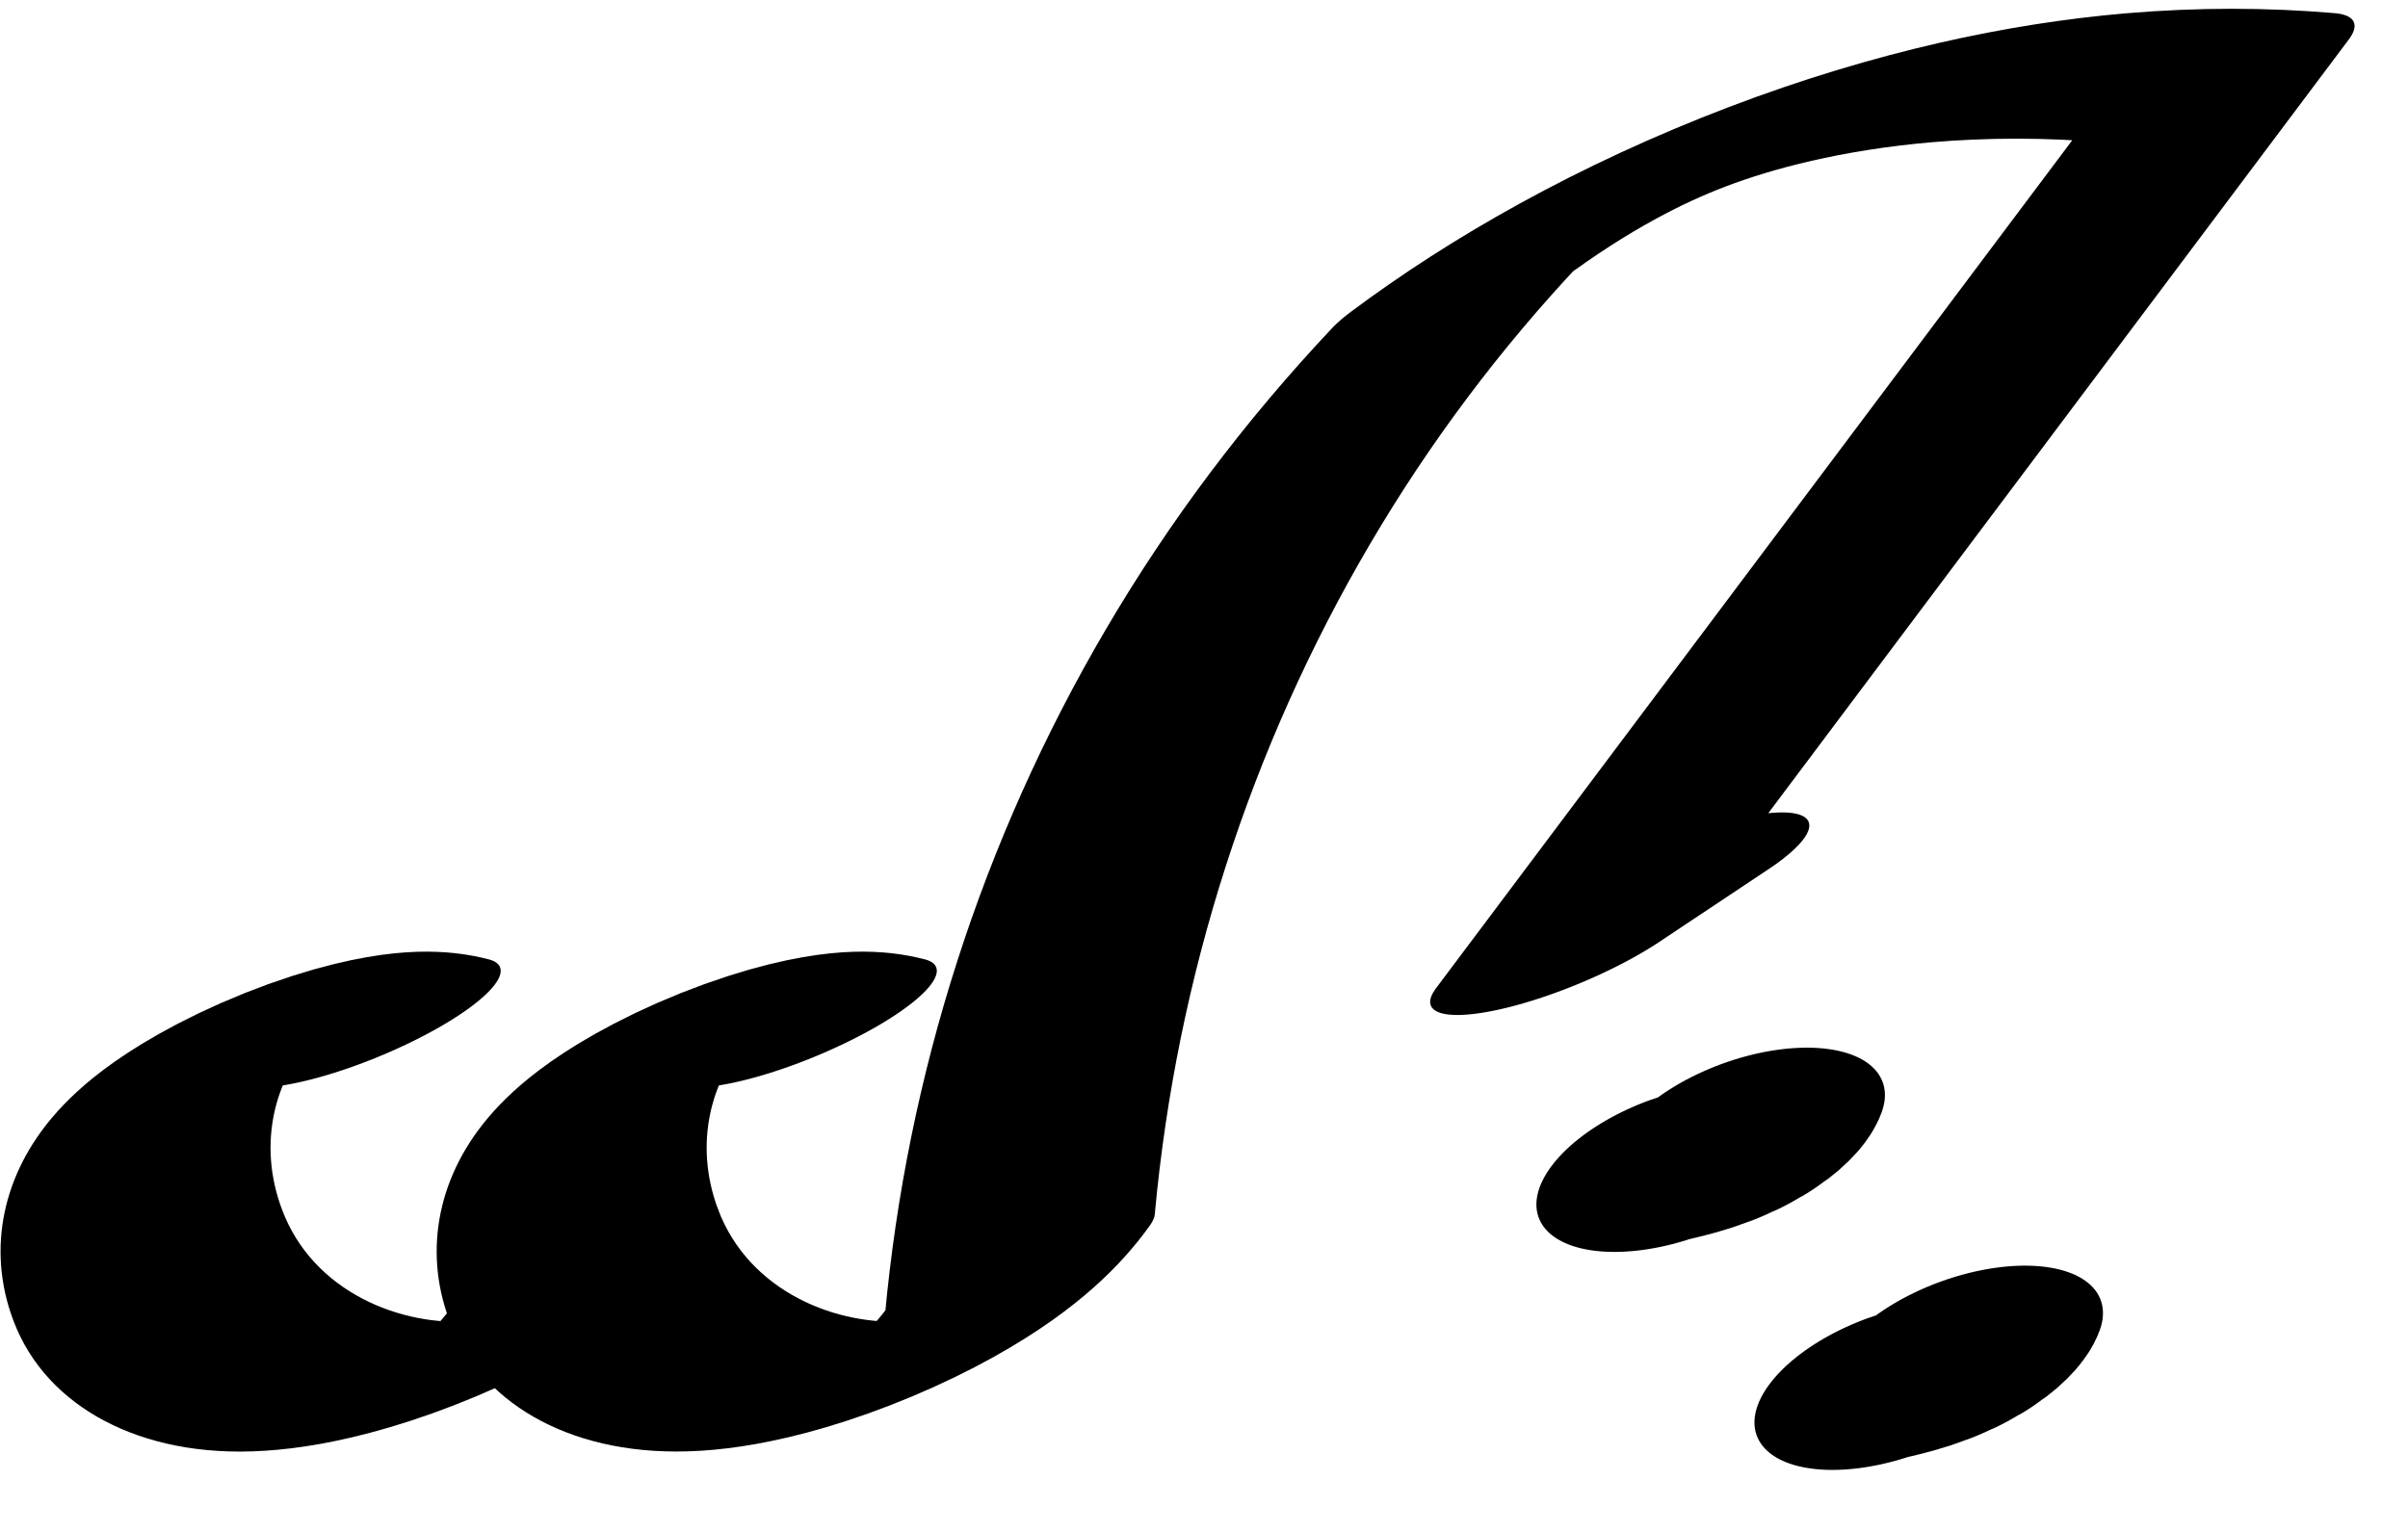
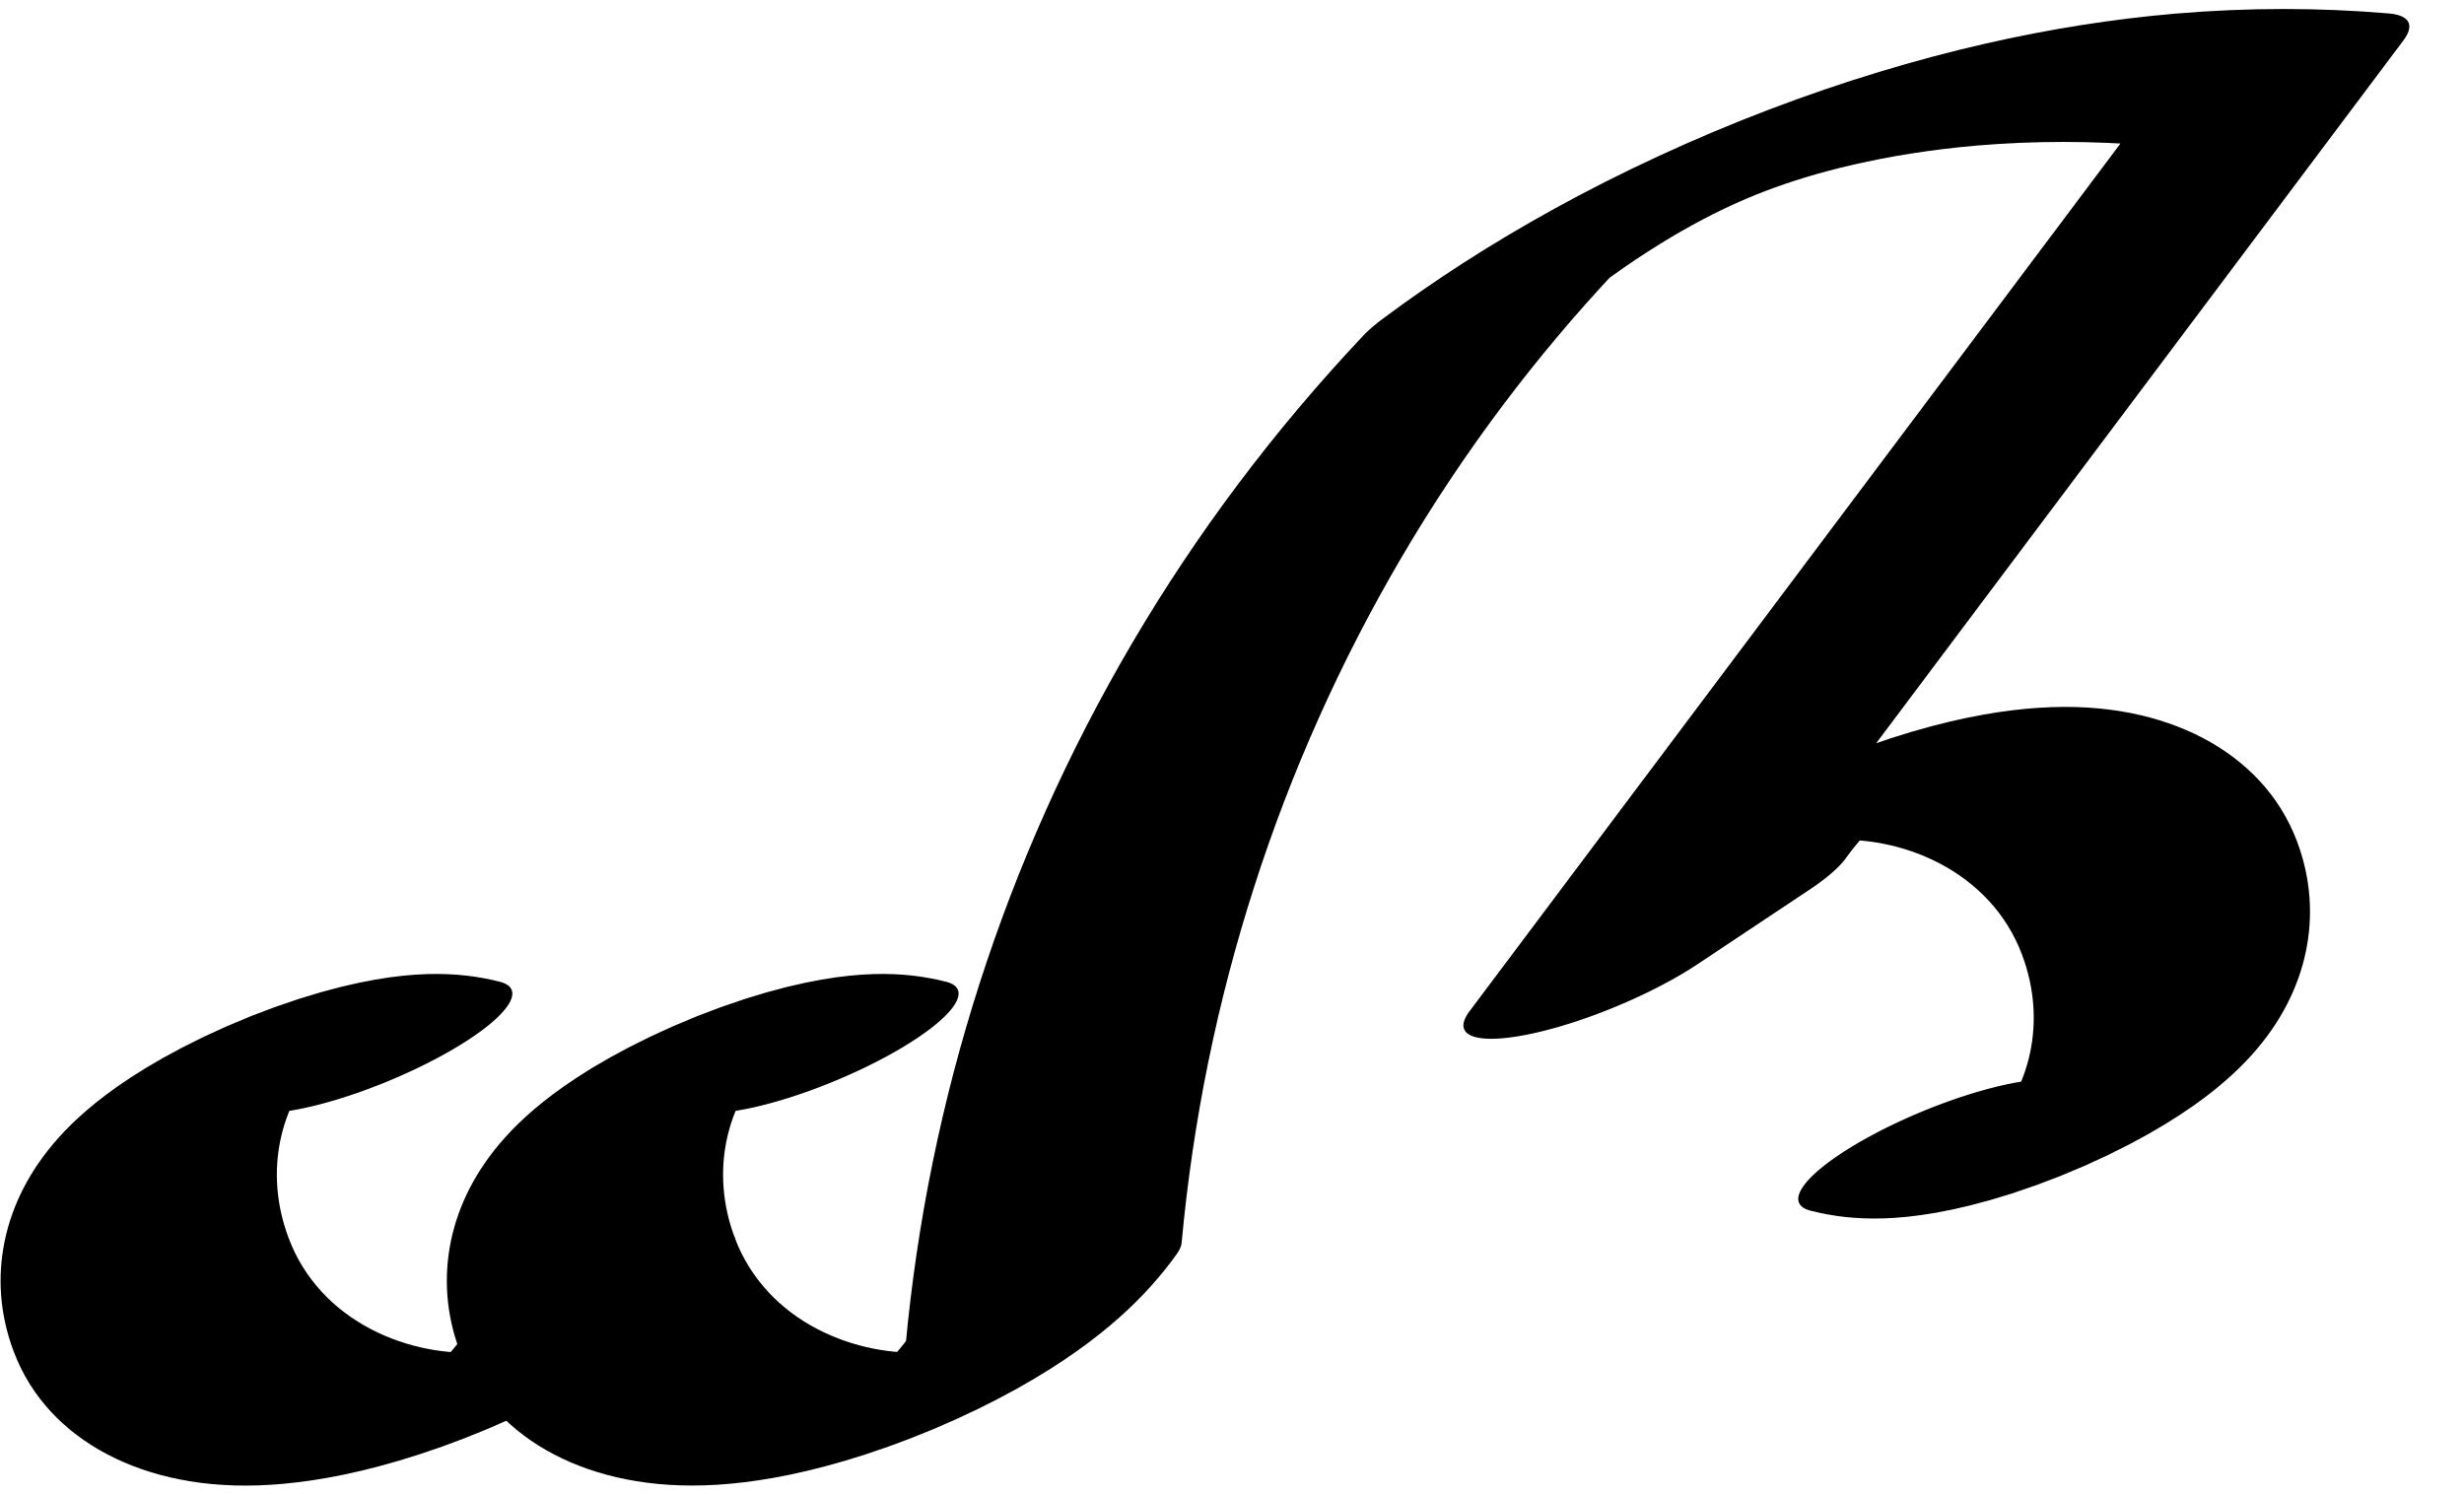
- <svg xmlns="http://www.w3.org/2000/svg" width="33" height="21" viewBox="0 0 33 21">
-   <path fill="none" stroke-width="32.529" stroke-linecap="round" stroke-linejoin="round" stroke="rgb(0%, 0%, 0%)" stroke-opacity="1" stroke-miterlimit="10" d="M 104.714 73.298 C 91.431 113.401 72.34 77.083 71.793 10.452 C 71.461 -30.431 79.257 -63.513 89.15 -77.005 C 98.412 -89.589 108.597 -84.921 116.882 -64.259 C 129.406 31.004 147.022 114.099 168.48 178.95 C 179.338 211.785 191.087 239.552 203.518 261.906 C 226.092 284.856 249.809 282.158 272.032 254.035 C 278.836 245.386 285.438 234.448 291.777 221.319 L 186.748 -27.411 L 201.148 -16.052 " transform="matrix(0.113137, -0.0468644, -0.0117155, -0.0282833, 0, 21)" />
-   <path fill="none" stroke-width="32.529" stroke-linecap="round" stroke-linejoin="round" stroke="rgb(0%, 0%, 0%)" stroke-opacity="1" stroke-miterlimit="10" d="M 59.624 148.01 C 46.341 188.112 27.25 151.794 26.704 85.164 C 26.342 44.329 34.155 11.081 44.06 -2.293 C 53.322 -14.878 63.478 -10.161 71.793 10.452 " transform="matrix(0.113137, -0.0468644, -0.0117155, -0.0282833, 0, 21)" />
-   <path fill="none" stroke-width="38.044" stroke-linecap="round" stroke-linejoin="round" stroke="rgb(0%, 0%, 0%)" stroke-opacity="1" stroke-miterlimit="10" d="M 223.668 -60.76 C 227.47 -60.73 231.829 -64.223 234.31 -58.277 " transform="matrix(0.097754, -0.0355797, -0.0177892, -0.048877, 0, 21)" />
-   <path fill="none" stroke-width="38.044" stroke-linecap="round" stroke-linejoin="round" stroke="rgb(0%, 0%, 0%)" stroke-opacity="1" stroke-miterlimit="10" d="M 240.837 -134.397 C 244.639 -134.367 248.998 -137.86 251.479 -131.914 " transform="matrix(0.097754, -0.0355797, -0.0177892, -0.048877, 0, 21)" />
+ <svg xmlns="http://www.w3.org/2000/svg" width="33" height="20" viewBox="0 0 33 20">
+   <path fill="none" stroke-width="32.529" stroke-linecap="round" stroke-linejoin="round" stroke="rgb(0%, 0%, 0%)" stroke-opacity="1" stroke-miterlimit="10" d="M 101.589 43.12 C 88.305 83.222 69.215 46.904 68.668 -19.726 C 68.336 -60.61 76.132 -93.691 86.025 -107.183 C 95.287 -119.768 105.472 -115.099 113.757 -94.438 C 126.281 0.825 143.897 83.921 165.355 148.772 C 176.213 181.606 187.962 209.373 200.393 231.728 C 222.967 254.677 246.684 251.979 268.907 223.857 C 275.711 215.207 282.313 204.269 288.652 191.14 L 183.623 -57.589 L 198.023 -46.231 C 206.308 -25.569 216.493 -20.901 225.755 -33.486 C 235.661 -46.86 243.444 -80.059 243.112 -120.942 C 242.578 -187.455 223.475 -223.891 210.191 -183.789 " transform="matrix(0.113137, -0.0468644, -0.0117155, -0.0282833, 0, 20)" />
+   <path fill="none" stroke-width="32.529" stroke-linecap="round" stroke-linejoin="round" stroke="rgb(0%, 0%, 0%)" stroke-opacity="1" stroke-miterlimit="10" d="M 56.499 117.831 C 43.216 157.934 24.125 121.616 23.579 54.985 C 23.217 14.151 31.03 -19.097 40.935 -32.472 C 50.197 -45.056 60.353 -40.339 68.668 -19.726 " transform="matrix(0.113137, -0.0468644, -0.0117155, -0.0282833, 0, 20)" />
</svg>
